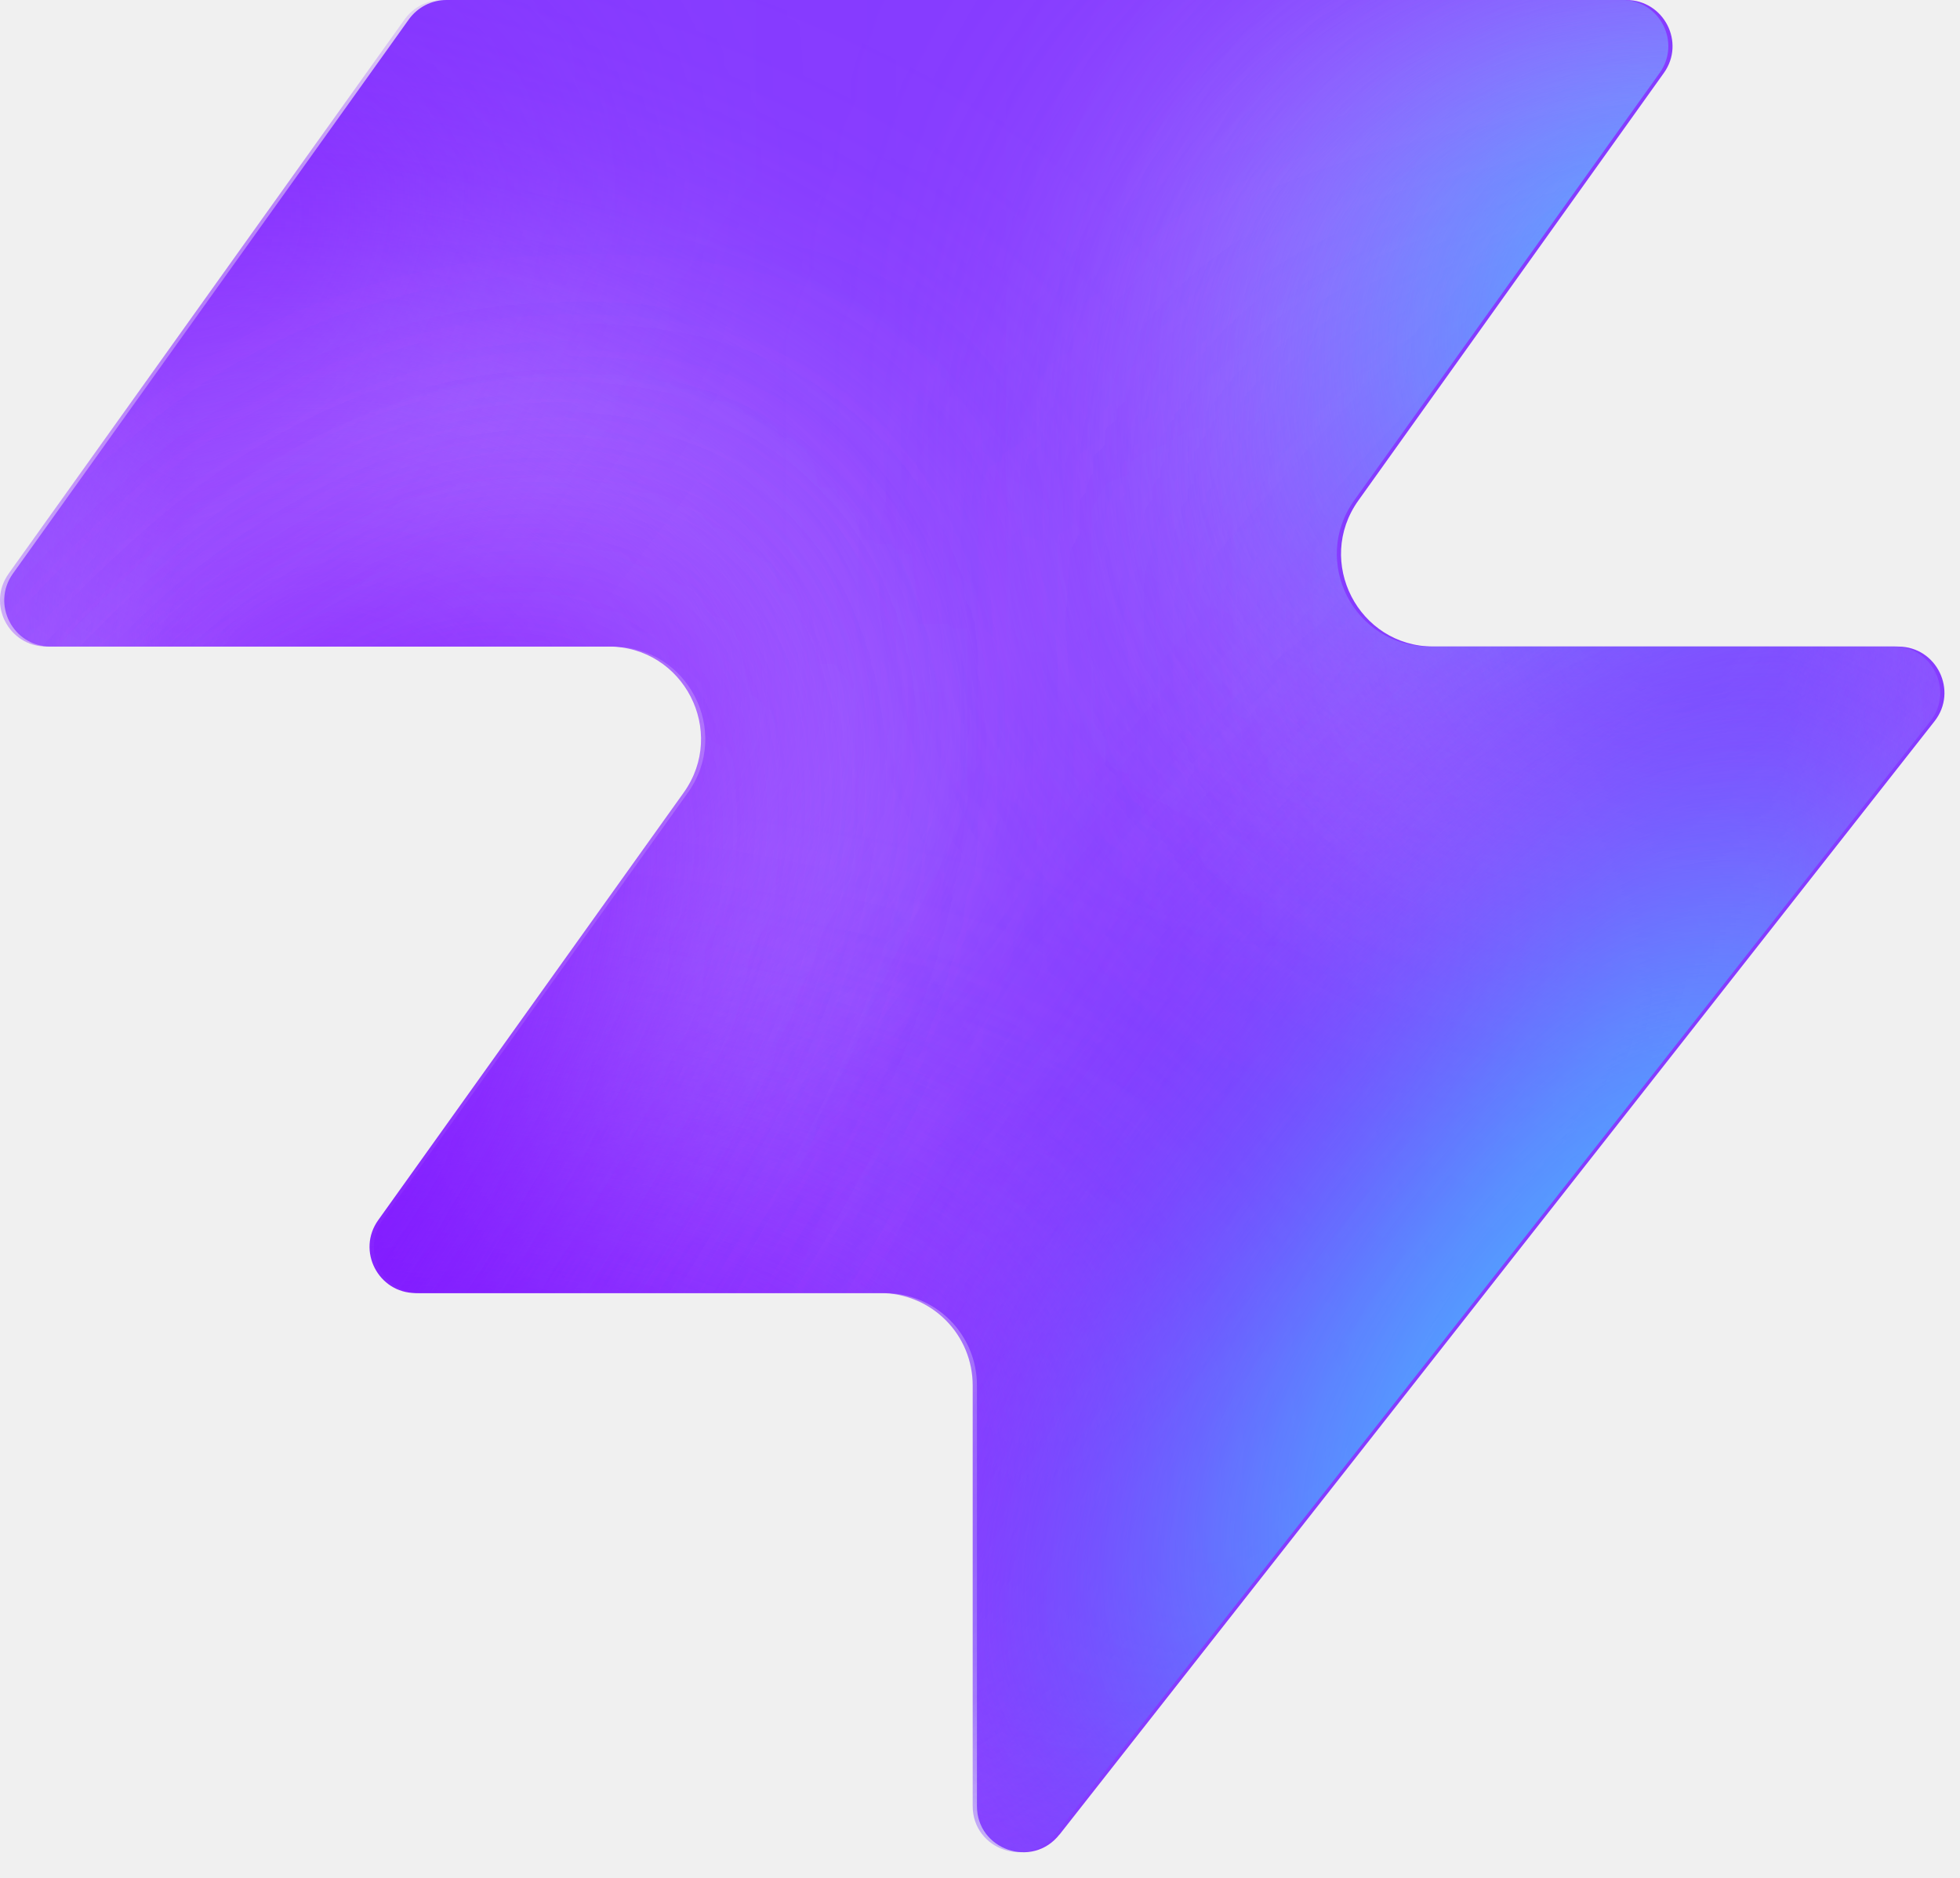
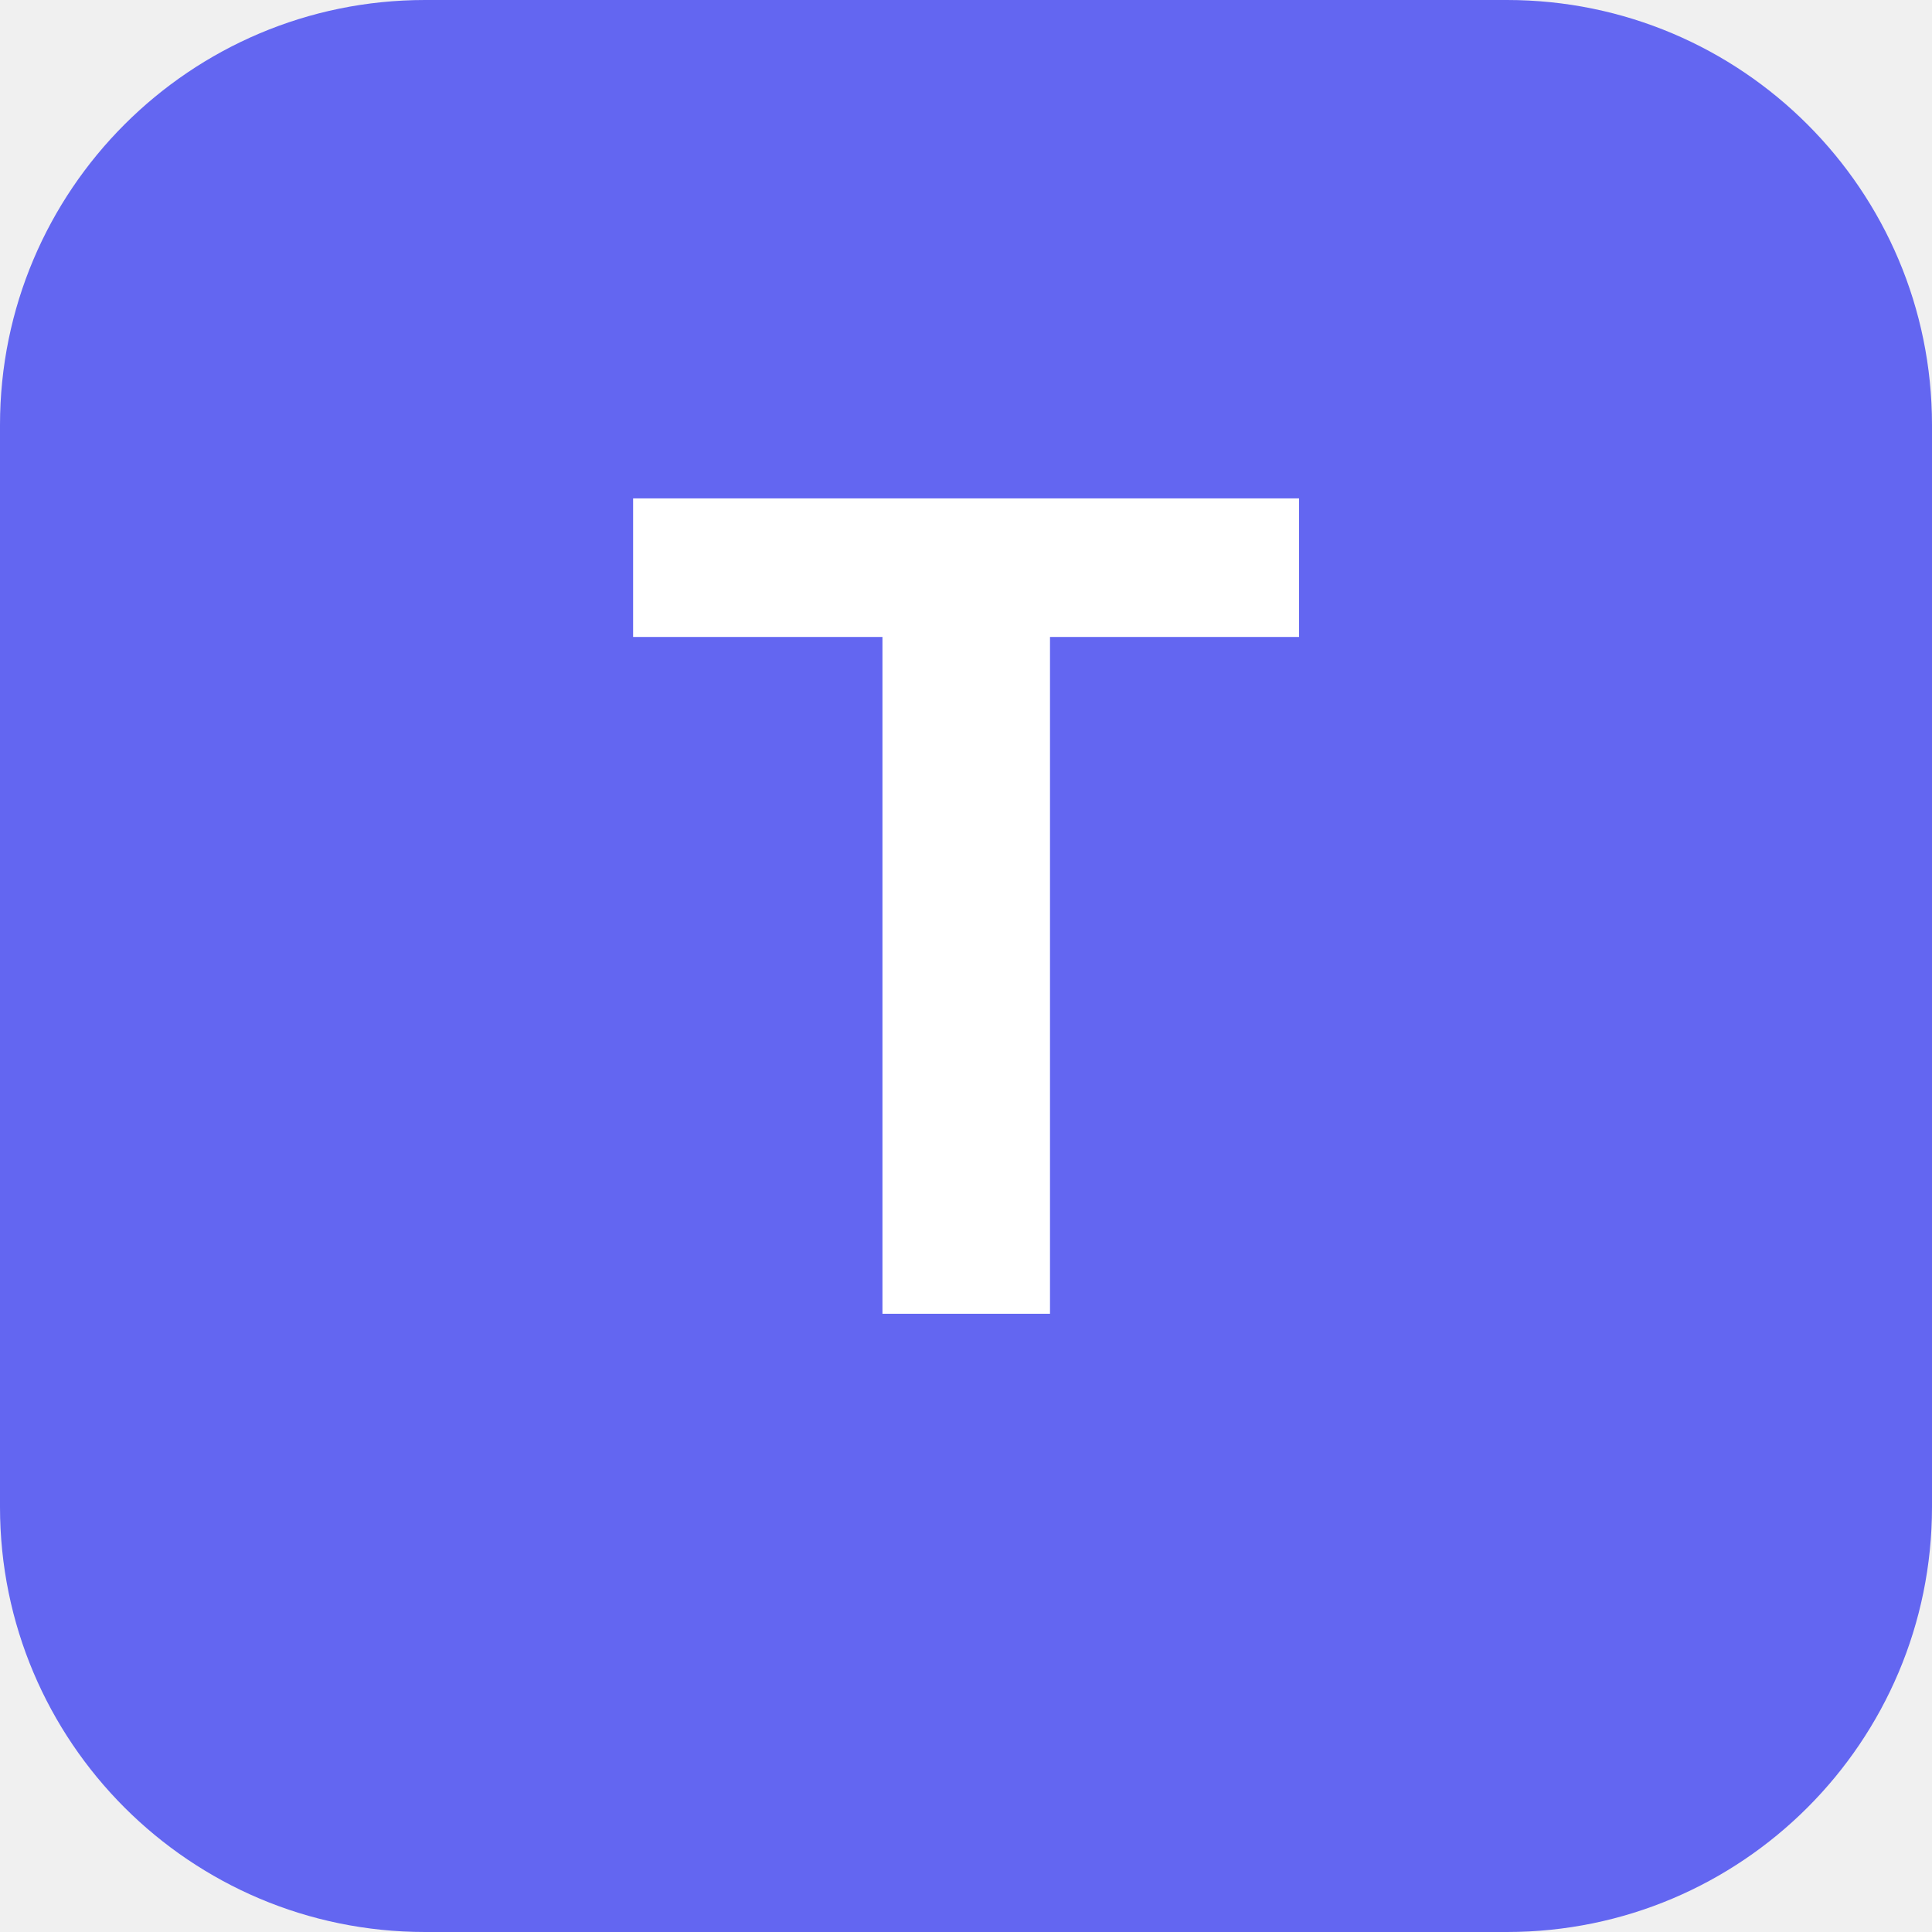
- <svg xmlns="http://www.w3.org/2000/svg" width="48" height="46" fill="none" viewBox="0 0 48 46">
-   <path fill="#863bff" d="M25.946 44.938c-.664.845-2.021.375-2.021-.698V33.937a2.26 2.26 0 0 0-2.262-2.262H10.287c-.92 0-1.456-1.04-.92-1.788l7.48-10.471c1.07-1.497 0-3.578-1.842-3.578H1.237c-.92 0-1.456-1.04-.92-1.788L10.013.474c.214-.297.556-.474.92-.474h28.894c.92 0 1.456 1.04.92 1.788l-7.48 10.471c-1.07 1.498 0 3.579 1.842 3.579h11.377c.943 0 1.473 1.088.89 1.83L25.947 44.94z" style="fill:#863bff;fill:color(display-p3 .525 .23 1);fill-opacity:1" />
-   <mask id="a" width="48" height="46" x="0" y="0" maskUnits="userSpaceOnUse" style="mask-type:alpha">
-     <path fill="#000" d="M25.842 44.938c-.664.844-2.021.375-2.021-.698V33.937a2.26 2.26 0 0 0-2.262-2.262H10.183c-.92 0-1.456-1.04-.92-1.788l7.48-10.471c1.07-1.498 0-3.579-1.842-3.579H1.133c-.92 0-1.456-1.04-.92-1.787L9.91.473c.214-.297.556-.474.92-.474h28.894c.92 0 1.456 1.04.92 1.788l-7.48 10.471c-1.07 1.498 0 3.578 1.842 3.578h11.377c.943 0 1.473 1.088.89 1.832L25.843 44.94z" style="fill:#000;fill-opacity:1" />
-   </mask>
-   <g mask="url(#a)">
-     <g filter="url(#b)">
-       <ellipse cx="5.508" cy="14.704" fill="#ede6ff" rx="5.508" ry="14.704" style="fill:#ede6ff;fill:color(display-p3 .927 .903 1);fill-opacity:1" transform="matrix(.00324 1 1 -.00324 -4.47 31.516)" />
-     </g>
-     <g filter="url(#c)">
-       <ellipse cx="10.399" cy="29.851" fill="#ede6ff" rx="10.399" ry="29.851" style="fill:#ede6ff;fill:color(display-p3 .927 .903 1);fill-opacity:1" transform="matrix(.00324 1 1 -.00324 -39.328 7.883)" />
-     </g>
-     <g filter="url(#d)">
-       <ellipse cx="5.508" cy="30.487" fill="#7e14ff" rx="5.508" ry="30.487" style="fill:#7e14ff;fill:color(display-p3 .492 .077 1);fill-opacity:1" transform="rotate(89.814 -25.913 -14.639)scale(1 -1)" />
-     </g>
-     <g filter="url(#e)">
-       <ellipse cx="5.508" cy="30.599" fill="#7e14ff" rx="5.508" ry="30.599" style="fill:#7e14ff;fill:color(display-p3 .492 .077 1);fill-opacity:1" transform="rotate(89.814 -32.644 -3.334)scale(1 -1)" />
-     </g>
-     <g filter="url(#f)">
-       <ellipse cx="5.508" cy="30.599" fill="#7e14ff" rx="5.508" ry="30.599" style="fill:#7e14ff;fill:color(display-p3 .492 .077 1);fill-opacity:1" transform="matrix(.00324 1 1 -.00324 -34.34 30.47)" />
-     </g>
-     <g filter="url(#g)">
-       <ellipse cx="14.072" cy="22.078" fill="#ede6ff" rx="14.072" ry="22.078" style="fill:#ede6ff;fill:color(display-p3 .927 .903 1);fill-opacity:1" transform="rotate(93.35 24.506 48.493)scale(-1 1)" />
-     </g>
-     <g filter="url(#h)">
-       <ellipse cx="3.47" cy="21.501" fill="#7e14ff" rx="3.47" ry="21.501" style="fill:#7e14ff;fill:color(display-p3 .492 .077 1);fill-opacity:1" transform="rotate(89.009 28.708 47.59)scale(-1 1)" />
-     </g>
-     <g filter="url(#i)">
-       <ellipse cx="3.47" cy="21.501" fill="#7e14ff" rx="3.47" ry="21.501" style="fill:#7e14ff;fill:color(display-p3 .492 .077 1);fill-opacity:1" transform="rotate(89.009 28.708 47.59)scale(-1 1)" />
-     </g>
-     <g filter="url(#j)">
-       <ellipse cx=".387" cy="8.972" fill="#7e14ff" rx="4.407" ry="29.108" style="fill:#7e14ff;fill:color(display-p3 .492 .077 1);fill-opacity:1" transform="rotate(39.51 .387 8.972)" />
-     </g>
-     <g filter="url(#k)">
-       <ellipse cx="47.523" cy="-6.092" fill="#7e14ff" rx="4.407" ry="29.108" style="fill:#7e14ff;fill:color(display-p3 .492 .077 1);fill-opacity:1" transform="rotate(37.892 47.523 -6.092)" />
-     </g>
-     <g filter="url(#l)">
-       <ellipse cx="41.412" cy="6.333" fill="#47bfff" rx="5.971" ry="9.665" style="fill:#47bfff;fill:color(display-p3 .28 .748 1);fill-opacity:1" transform="rotate(37.892 41.412 6.333)" />
-     </g>
-     <g filter="url(#m)">
-       <ellipse cx="-1.879" cy="38.332" fill="#7e14ff" rx="4.407" ry="29.108" style="fill:#7e14ff;fill:color(display-p3 .492 .077 1);fill-opacity:1" transform="rotate(37.892 -1.88 38.332)" />
-     </g>
-     <g filter="url(#n)">
-       <ellipse cx="-1.879" cy="38.332" fill="#7e14ff" rx="4.407" ry="29.108" style="fill:#7e14ff;fill:color(display-p3 .492 .077 1);fill-opacity:1" transform="rotate(37.892 -1.88 38.332)" />
-     </g>
-     <g filter="url(#o)">
-       <ellipse cx="35.651" cy="29.907" fill="#7e14ff" rx="4.407" ry="29.108" style="fill:#7e14ff;fill:color(display-p3 .492 .077 1);fill-opacity:1" transform="rotate(37.892 35.651 29.907)" />
-     </g>
-     <g filter="url(#p)">
-       <ellipse cx="38.418" cy="32.4" fill="#47bfff" rx="5.971" ry="15.297" style="fill:#47bfff;fill:color(display-p3 .28 .748 1);fill-opacity:1" transform="rotate(37.892 38.418 32.4)" />
-     </g>
-   </g>
-   <defs>
-     <filter id="b" width="60.045" height="41.654" x="-19.77" y="16.149" color-interpolation-filters="sRGB" filterUnits="userSpaceOnUse">
-       <feFlood flood-opacity="0" result="BackgroundImageFix" />
-       <feBlend in="SourceGraphic" in2="BackgroundImageFix" result="shape" />
-       <feGaussianBlur result="effect1_foregroundBlur_2002_17158" stdDeviation="7.659" />
-     </filter>
-     <filter id="c" width="90.34" height="51.437" x="-54.613" y="-7.533" color-interpolation-filters="sRGB" filterUnits="userSpaceOnUse">
-       <feFlood flood-opacity="0" result="BackgroundImageFix" />
-       <feBlend in="SourceGraphic" in2="BackgroundImageFix" result="shape" />
-       <feGaussianBlur result="effect1_foregroundBlur_2002_17158" stdDeviation="7.659" />
-     </filter>
-     <filter id="d" width="79.355" height="29.4" x="-49.64" y="2.03" color-interpolation-filters="sRGB" filterUnits="userSpaceOnUse">
-       <feFlood flood-opacity="0" result="BackgroundImageFix" />
-       <feBlend in="SourceGraphic" in2="BackgroundImageFix" result="shape" />
-       <feGaussianBlur result="effect1_foregroundBlur_2002_17158" stdDeviation="4.596" />
-     </filter>
-     <filter id="e" width="79.579" height="29.4" x="-45.045" y="20.029" color-interpolation-filters="sRGB" filterUnits="userSpaceOnUse">
-       <feFlood flood-opacity="0" result="BackgroundImageFix" />
-       <feBlend in="SourceGraphic" in2="BackgroundImageFix" result="shape" />
-       <feGaussianBlur result="effect1_foregroundBlur_2002_17158" stdDeviation="4.596" />
-     </filter>
-     <filter id="f" width="79.579" height="29.4" x="-43.513" y="21.178" color-interpolation-filters="sRGB" filterUnits="userSpaceOnUse">
-       <feFlood flood-opacity="0" result="BackgroundImageFix" />
-       <feBlend in="SourceGraphic" in2="BackgroundImageFix" result="shape" />
-       <feGaussianBlur result="effect1_foregroundBlur_2002_17158" stdDeviation="4.596" />
-     </filter>
-     <filter id="g" width="74.749" height="58.852" x="15.756" y="-17.901" color-interpolation-filters="sRGB" filterUnits="userSpaceOnUse">
-       <feFlood flood-opacity="0" result="BackgroundImageFix" />
-       <feBlend in="SourceGraphic" in2="BackgroundImageFix" result="shape" />
-       <feGaussianBlur result="effect1_foregroundBlur_2002_17158" stdDeviation="7.659" />
-     </filter>
-     <filter id="h" width="61.377" height="25.362" x="23.548" y="2.284" color-interpolation-filters="sRGB" filterUnits="userSpaceOnUse">
-       <feFlood flood-opacity="0" result="BackgroundImageFix" />
-       <feBlend in="SourceGraphic" in2="BackgroundImageFix" result="shape" />
-       <feGaussianBlur result="effect1_foregroundBlur_2002_17158" stdDeviation="4.596" />
-     </filter>
-     <filter id="i" width="61.377" height="25.362" x="23.548" y="2.284" color-interpolation-filters="sRGB" filterUnits="userSpaceOnUse">
-       <feFlood flood-opacity="0" result="BackgroundImageFix" />
-       <feBlend in="SourceGraphic" in2="BackgroundImageFix" result="shape" />
-       <feGaussianBlur result="effect1_foregroundBlur_2002_17158" stdDeviation="4.596" />
-     </filter>
-     <filter id="j" width="56.045" height="63.649" x="-27.636" y="-22.853" color-interpolation-filters="sRGB" filterUnits="userSpaceOnUse">
-       <feFlood flood-opacity="0" result="BackgroundImageFix" />
-       <feBlend in="SourceGraphic" in2="BackgroundImageFix" result="shape" />
-       <feGaussianBlur result="effect1_foregroundBlur_2002_17158" stdDeviation="4.596" />
-     </filter>
-     <filter id="k" width="54.814" height="64.646" x="20.116" y="-38.415" color-interpolation-filters="sRGB" filterUnits="userSpaceOnUse">
-       <feFlood flood-opacity="0" result="BackgroundImageFix" />
-       <feBlend in="SourceGraphic" in2="BackgroundImageFix" result="shape" />
-       <feGaussianBlur result="effect1_foregroundBlur_2002_17158" stdDeviation="4.596" />
-     </filter>
-     <filter id="l" width="33.541" height="35.313" x="24.641" y="-11.323" color-interpolation-filters="sRGB" filterUnits="userSpaceOnUse">
-       <feFlood flood-opacity="0" result="BackgroundImageFix" />
-       <feBlend in="SourceGraphic" in2="BackgroundImageFix" result="shape" />
-       <feGaussianBlur result="effect1_foregroundBlur_2002_17158" stdDeviation="4.596" />
-     </filter>
-     <filter id="m" width="54.814" height="64.646" x="-29.286" y="6.009" color-interpolation-filters="sRGB" filterUnits="userSpaceOnUse">
-       <feFlood flood-opacity="0" result="BackgroundImageFix" />
-       <feBlend in="SourceGraphic" in2="BackgroundImageFix" result="shape" />
-       <feGaussianBlur result="effect1_foregroundBlur_2002_17158" stdDeviation="4.596" />
-     </filter>
-     <filter id="n" width="54.814" height="64.646" x="-29.286" y="6.009" color-interpolation-filters="sRGB" filterUnits="userSpaceOnUse">
-       <feFlood flood-opacity="0" result="BackgroundImageFix" />
-       <feBlend in="SourceGraphic" in2="BackgroundImageFix" result="shape" />
-       <feGaussianBlur result="effect1_foregroundBlur_2002_17158" stdDeviation="4.596" />
-     </filter>
-     <filter id="o" width="54.814" height="64.646" x="8.244" y="-2.416" color-interpolation-filters="sRGB" filterUnits="userSpaceOnUse">
-       <feFlood flood-opacity="0" result="BackgroundImageFix" />
-       <feBlend in="SourceGraphic" in2="BackgroundImageFix" result="shape" />
-       <feGaussianBlur result="effect1_foregroundBlur_2002_17158" stdDeviation="4.596" />
-     </filter>
-     <filter id="p" width="39.409" height="43.623" x="18.713" y="10.588" color-interpolation-filters="sRGB" filterUnits="userSpaceOnUse">
-       <feFlood flood-opacity="0" result="BackgroundImageFix" />
-       <feBlend in="SourceGraphic" in2="BackgroundImageFix" result="shape" />
-       <feGaussianBlur result="effect1_foregroundBlur_2002_17158" stdDeviation="4.596" />
-     </filter>
-   </defs>
+ <svg xmlns="http://www.w3.org/2000/svg" viewBox="0 0 100 100">
+   <rect width="100" height="100" rx="22" fill="#6366f1" />
+   <text x="50" y="68" font-family="system-ui, -apple-system, sans-serif" font-size="58" font-weight="700" fill="white" text-anchor="middle">T</text>
</svg>
